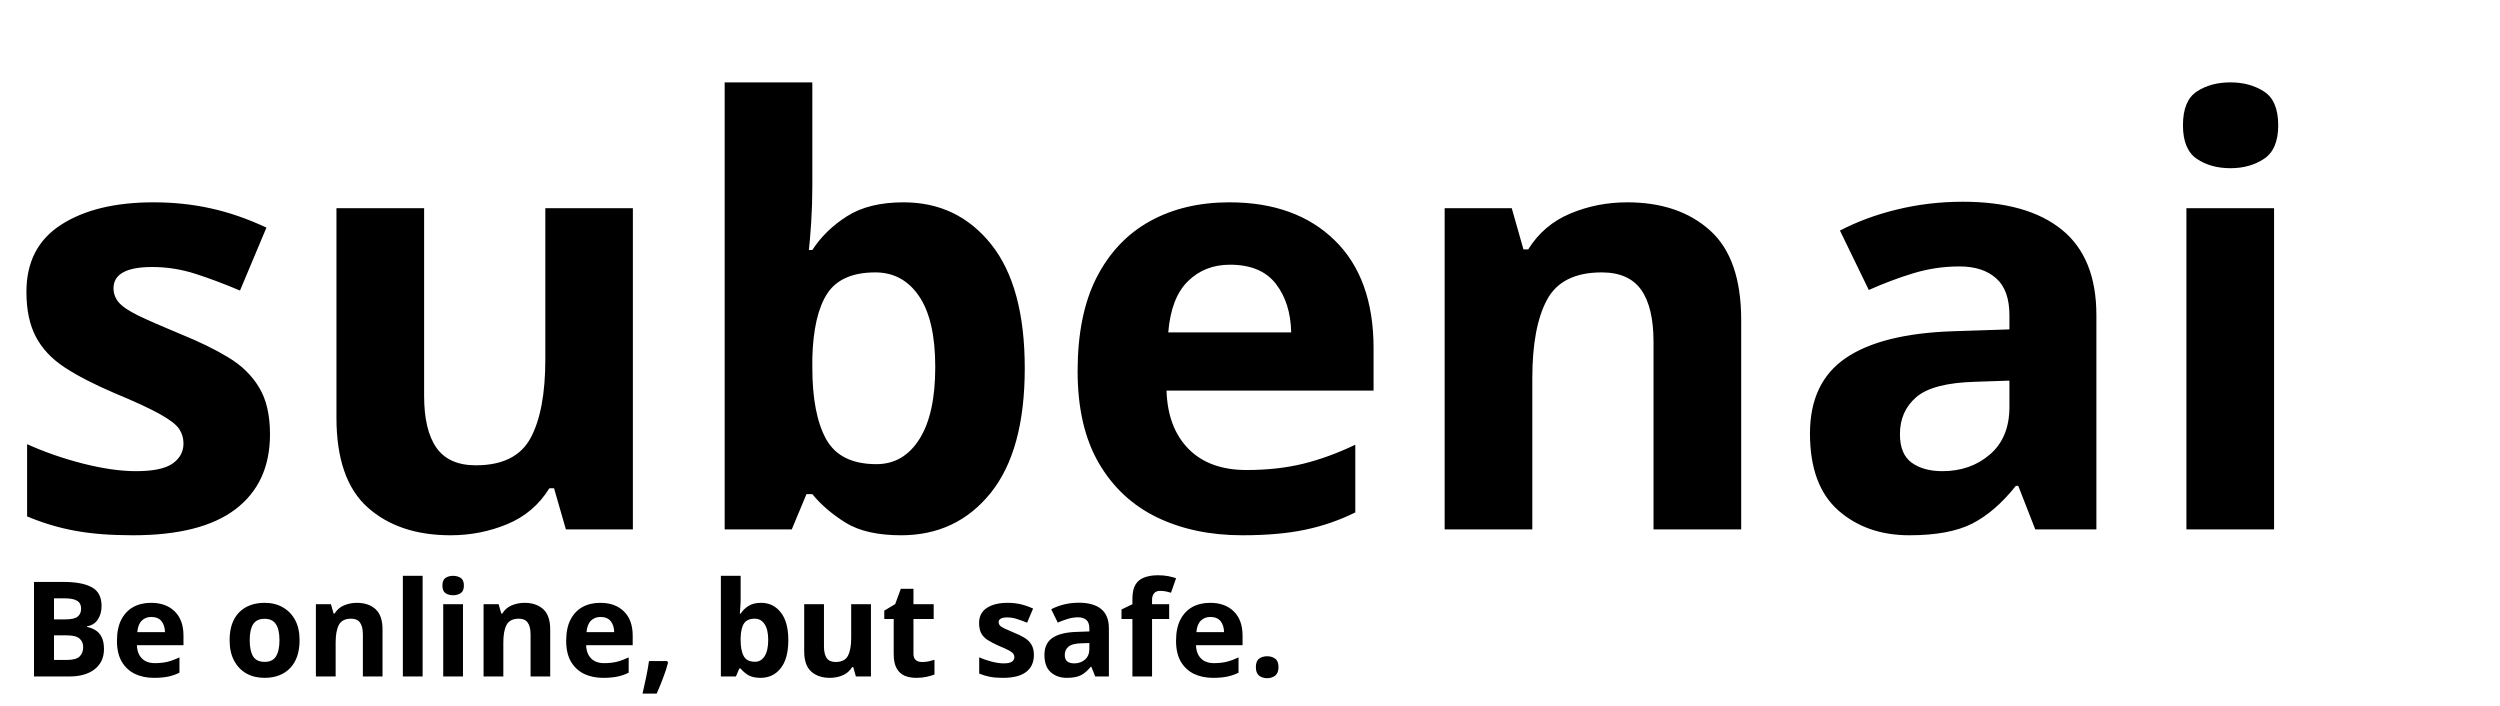
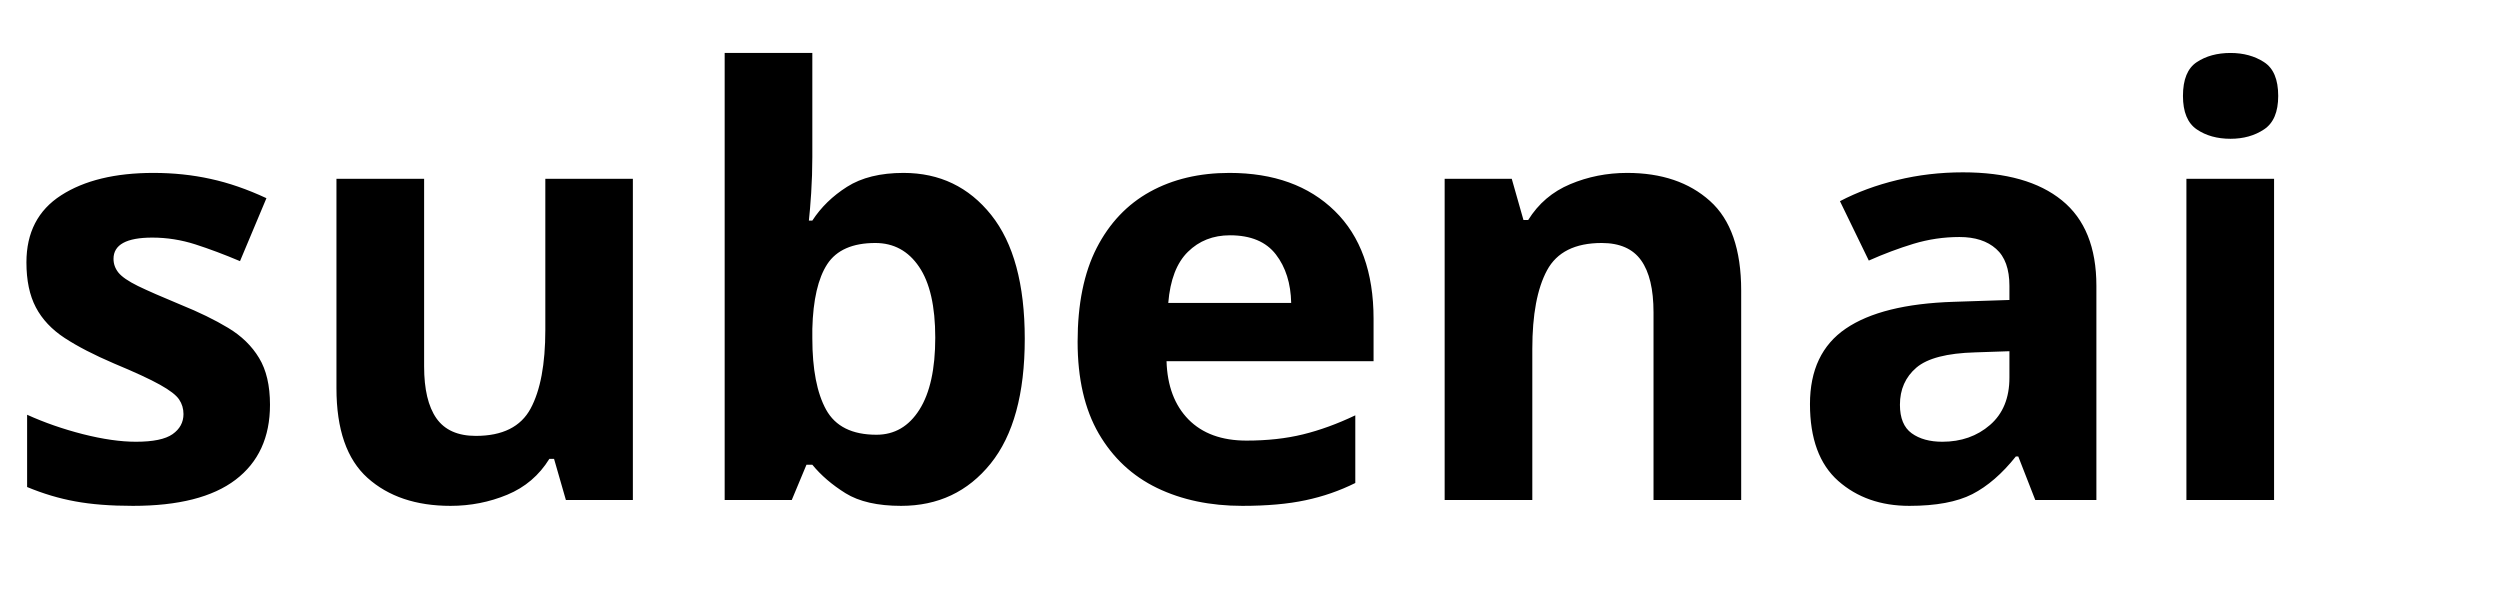
- <svg xmlns="http://www.w3.org/2000/svg" viewBox="0 0 340 96">
+ <svg xmlns="http://www.w3.org/2000/svg" viewBox="0 0 340 80">
  <defs>
    <linearGradient id="subenaiBrand" gradientUnits="objectBoundingBox" x1="0" y1="0" x2="1" y2="1">
      <stop offset="0%" stop-color="oklch(0.88 0.22 130)" />
      <stop offset="100%" stop-color="oklch(0.78 0.18 165)" />
    </linearGradient>
  </defs>
-   <text x="0" y="72" font-family="ui-rounded, 'Nunito', 'Varela Round', system-ui, sans-serif" font-weight="900" font-size="80" fill="url(#subenaiBrand)">subenai</text>
-   <text x="3" y="92" font-family="ui-rounded, 'Nunito', 'Varela Round', system-ui, sans-serif" font-weight="600" font-size="18" fill="oklch(0.78 0.18 165)">Be online, but safe.</text>
+   <text x="0" y="68" font-family="ui-rounded, 'Nunito', 'Varela Round', system-ui, sans-serif" font-weight="900" font-size="80" fill="url(#subenaiBrand)">subenai</text>
</svg>
